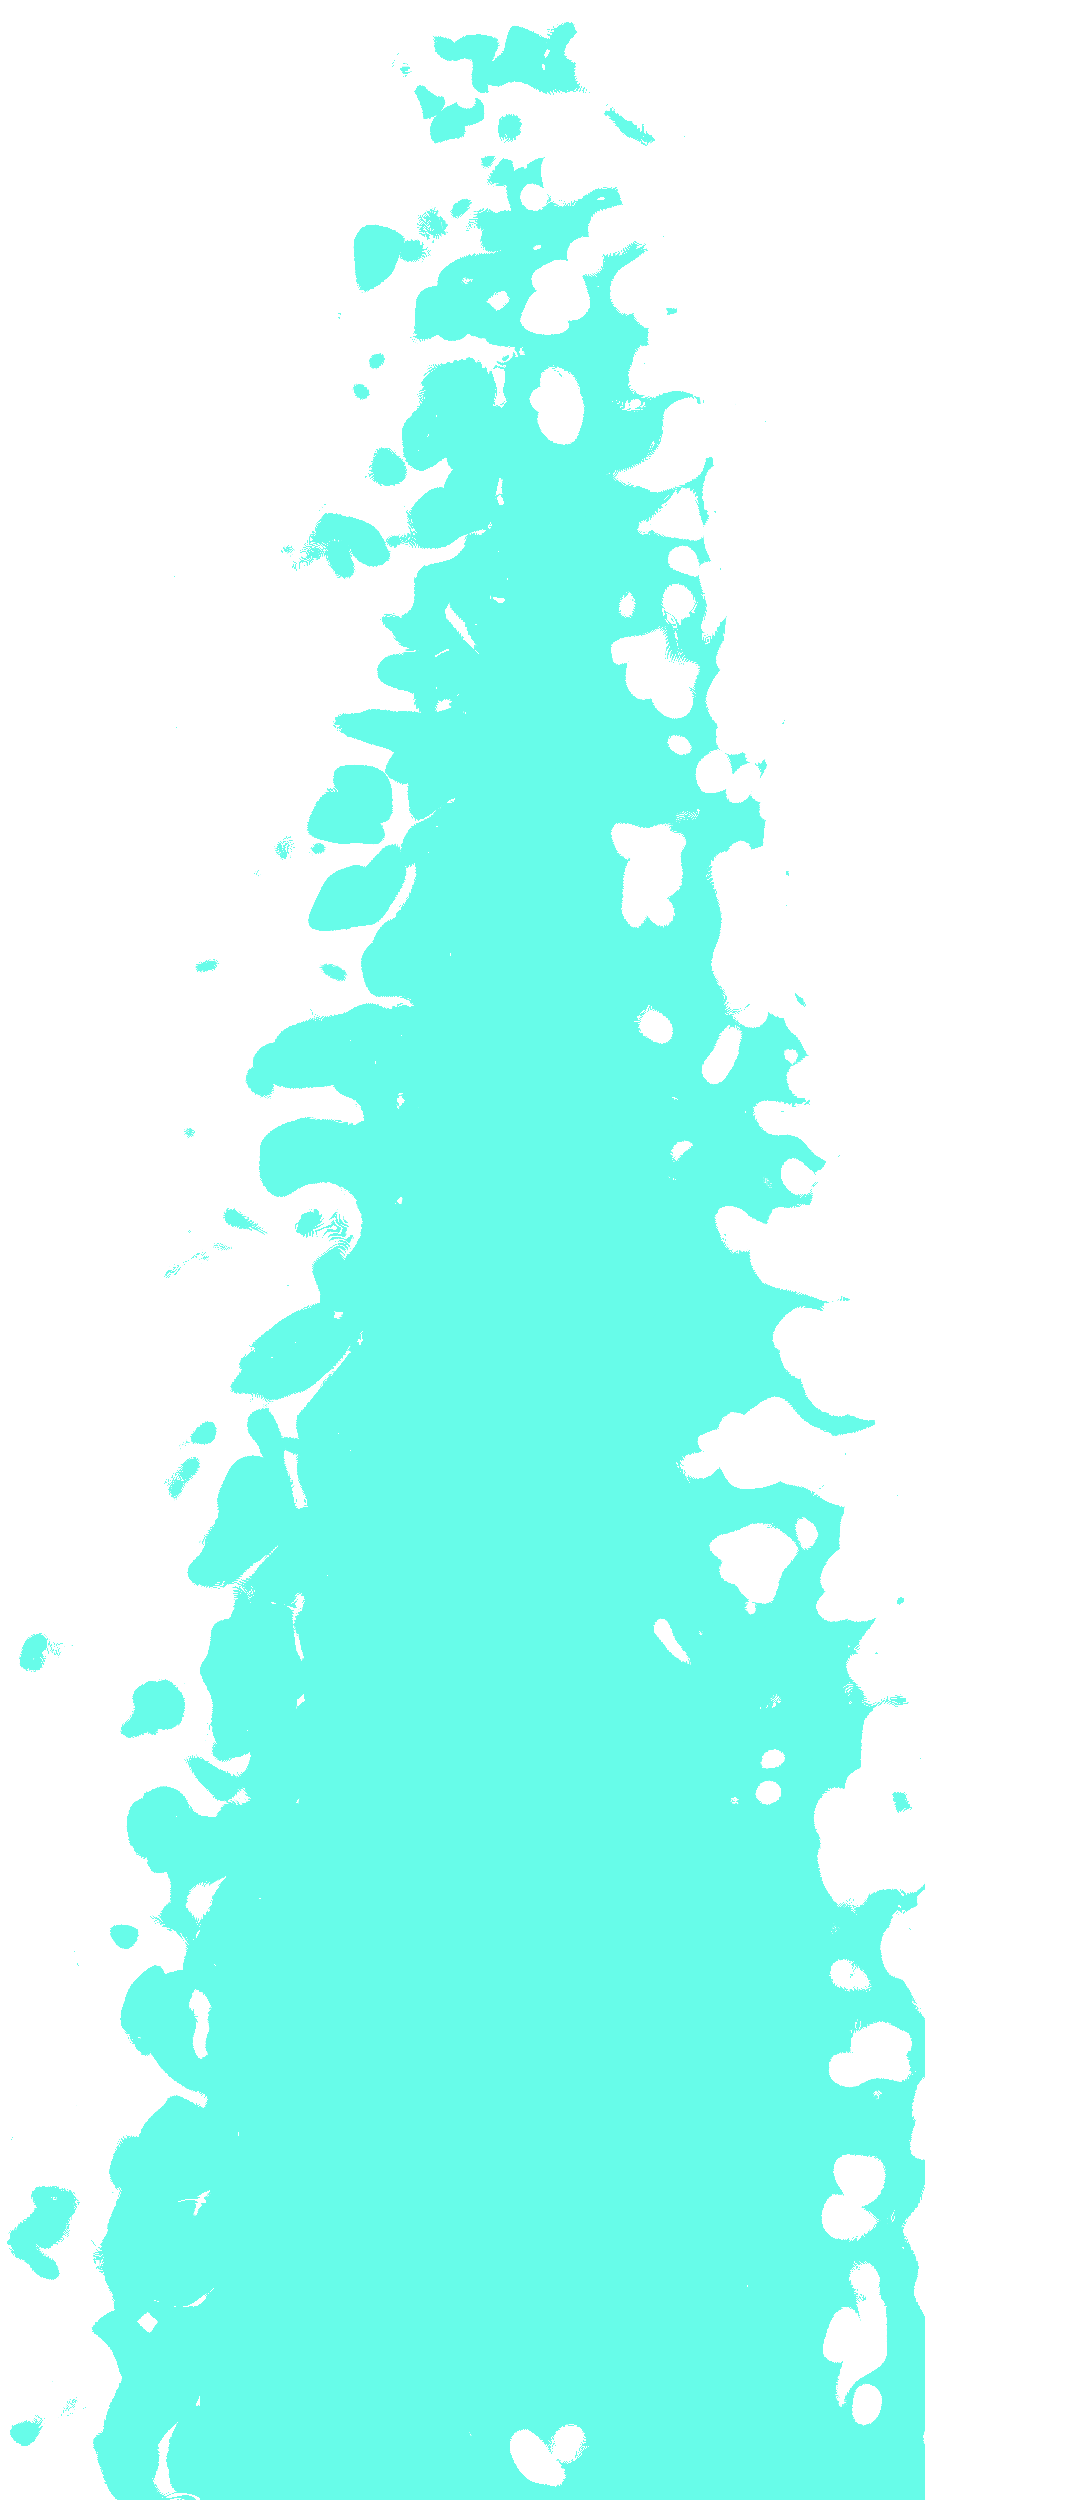
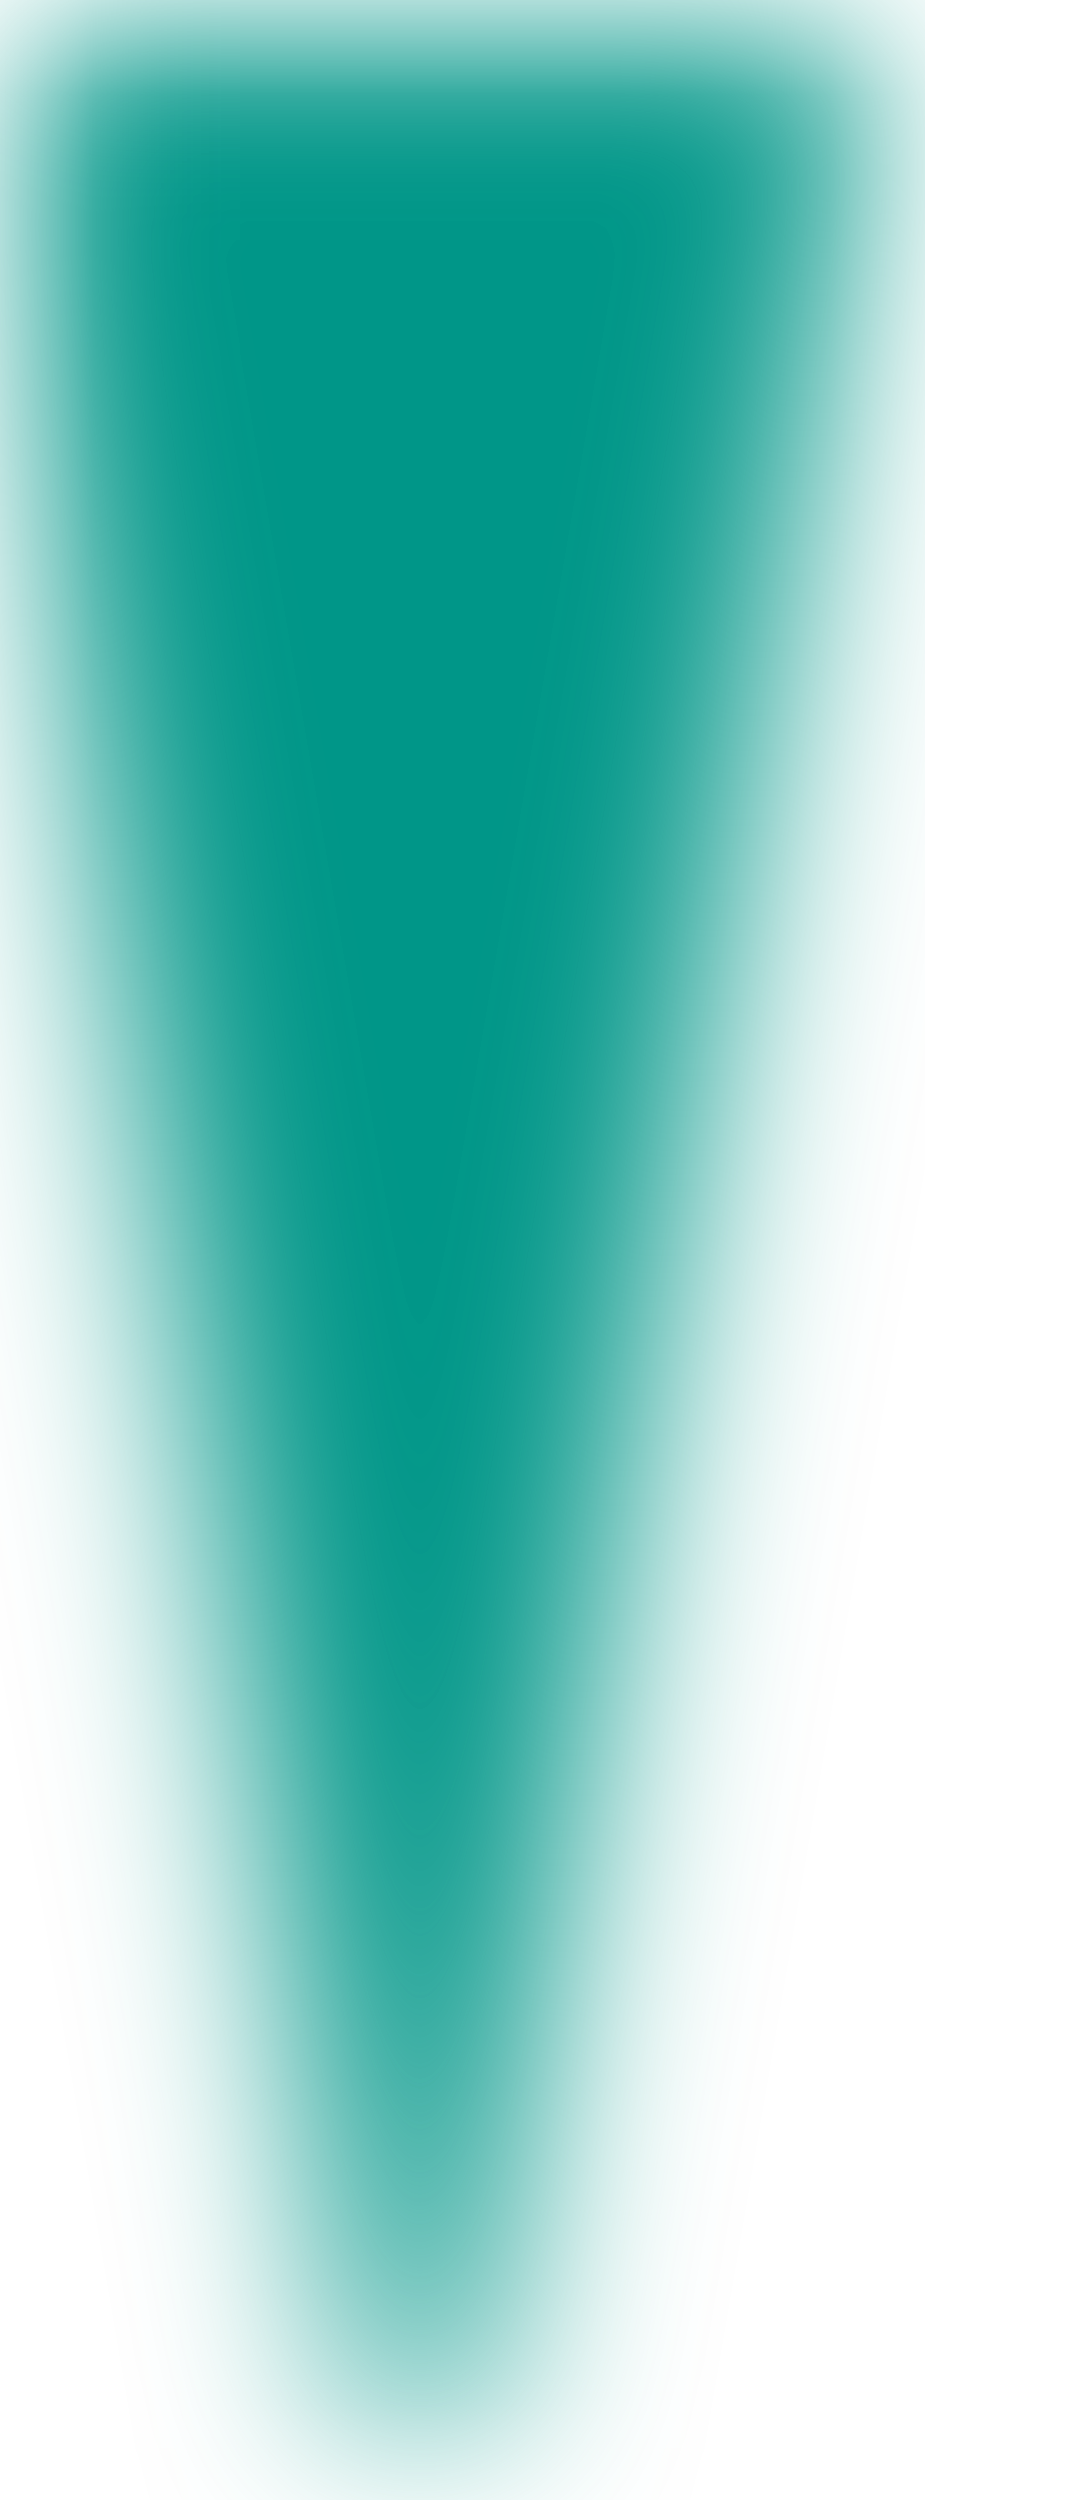
<svg xmlns="http://www.w3.org/2000/svg" width="107" height="250">
  <g transform="translate(0)">
-     <g style="stroke:#67fce9;stroke-width:9;">
-       <g style="filter:url(#displacementFilter);fill:#67fce9;">
+     <g style="stroke:#009688;stroke-width:9;">
+       <g style="filter:url(#blurMe);fill:#009688;">
        <defs>
-           <filter id="displacementFilter">
-             <feTurbulence type="turbulence" baseFrequency="0.1" numOctaves="2" result="turbulence" />
-             <feDisplacementMap in2="turbulence" in="SourceGraphic" scale="40" xChannelSelector="R" yChannelSelector="G" />
+           <filter id="blurMe">
+             <feGaussianBlur in="SourceGraphic" stdDeviation="10" />
          </filter>
        </defs>
-         <polygon points="             0,244             84,244             42,0           " />
+         <polygon points="             0,0             84,0             42,244           " />
      </g>
    </g>
  </g>
</svg>
